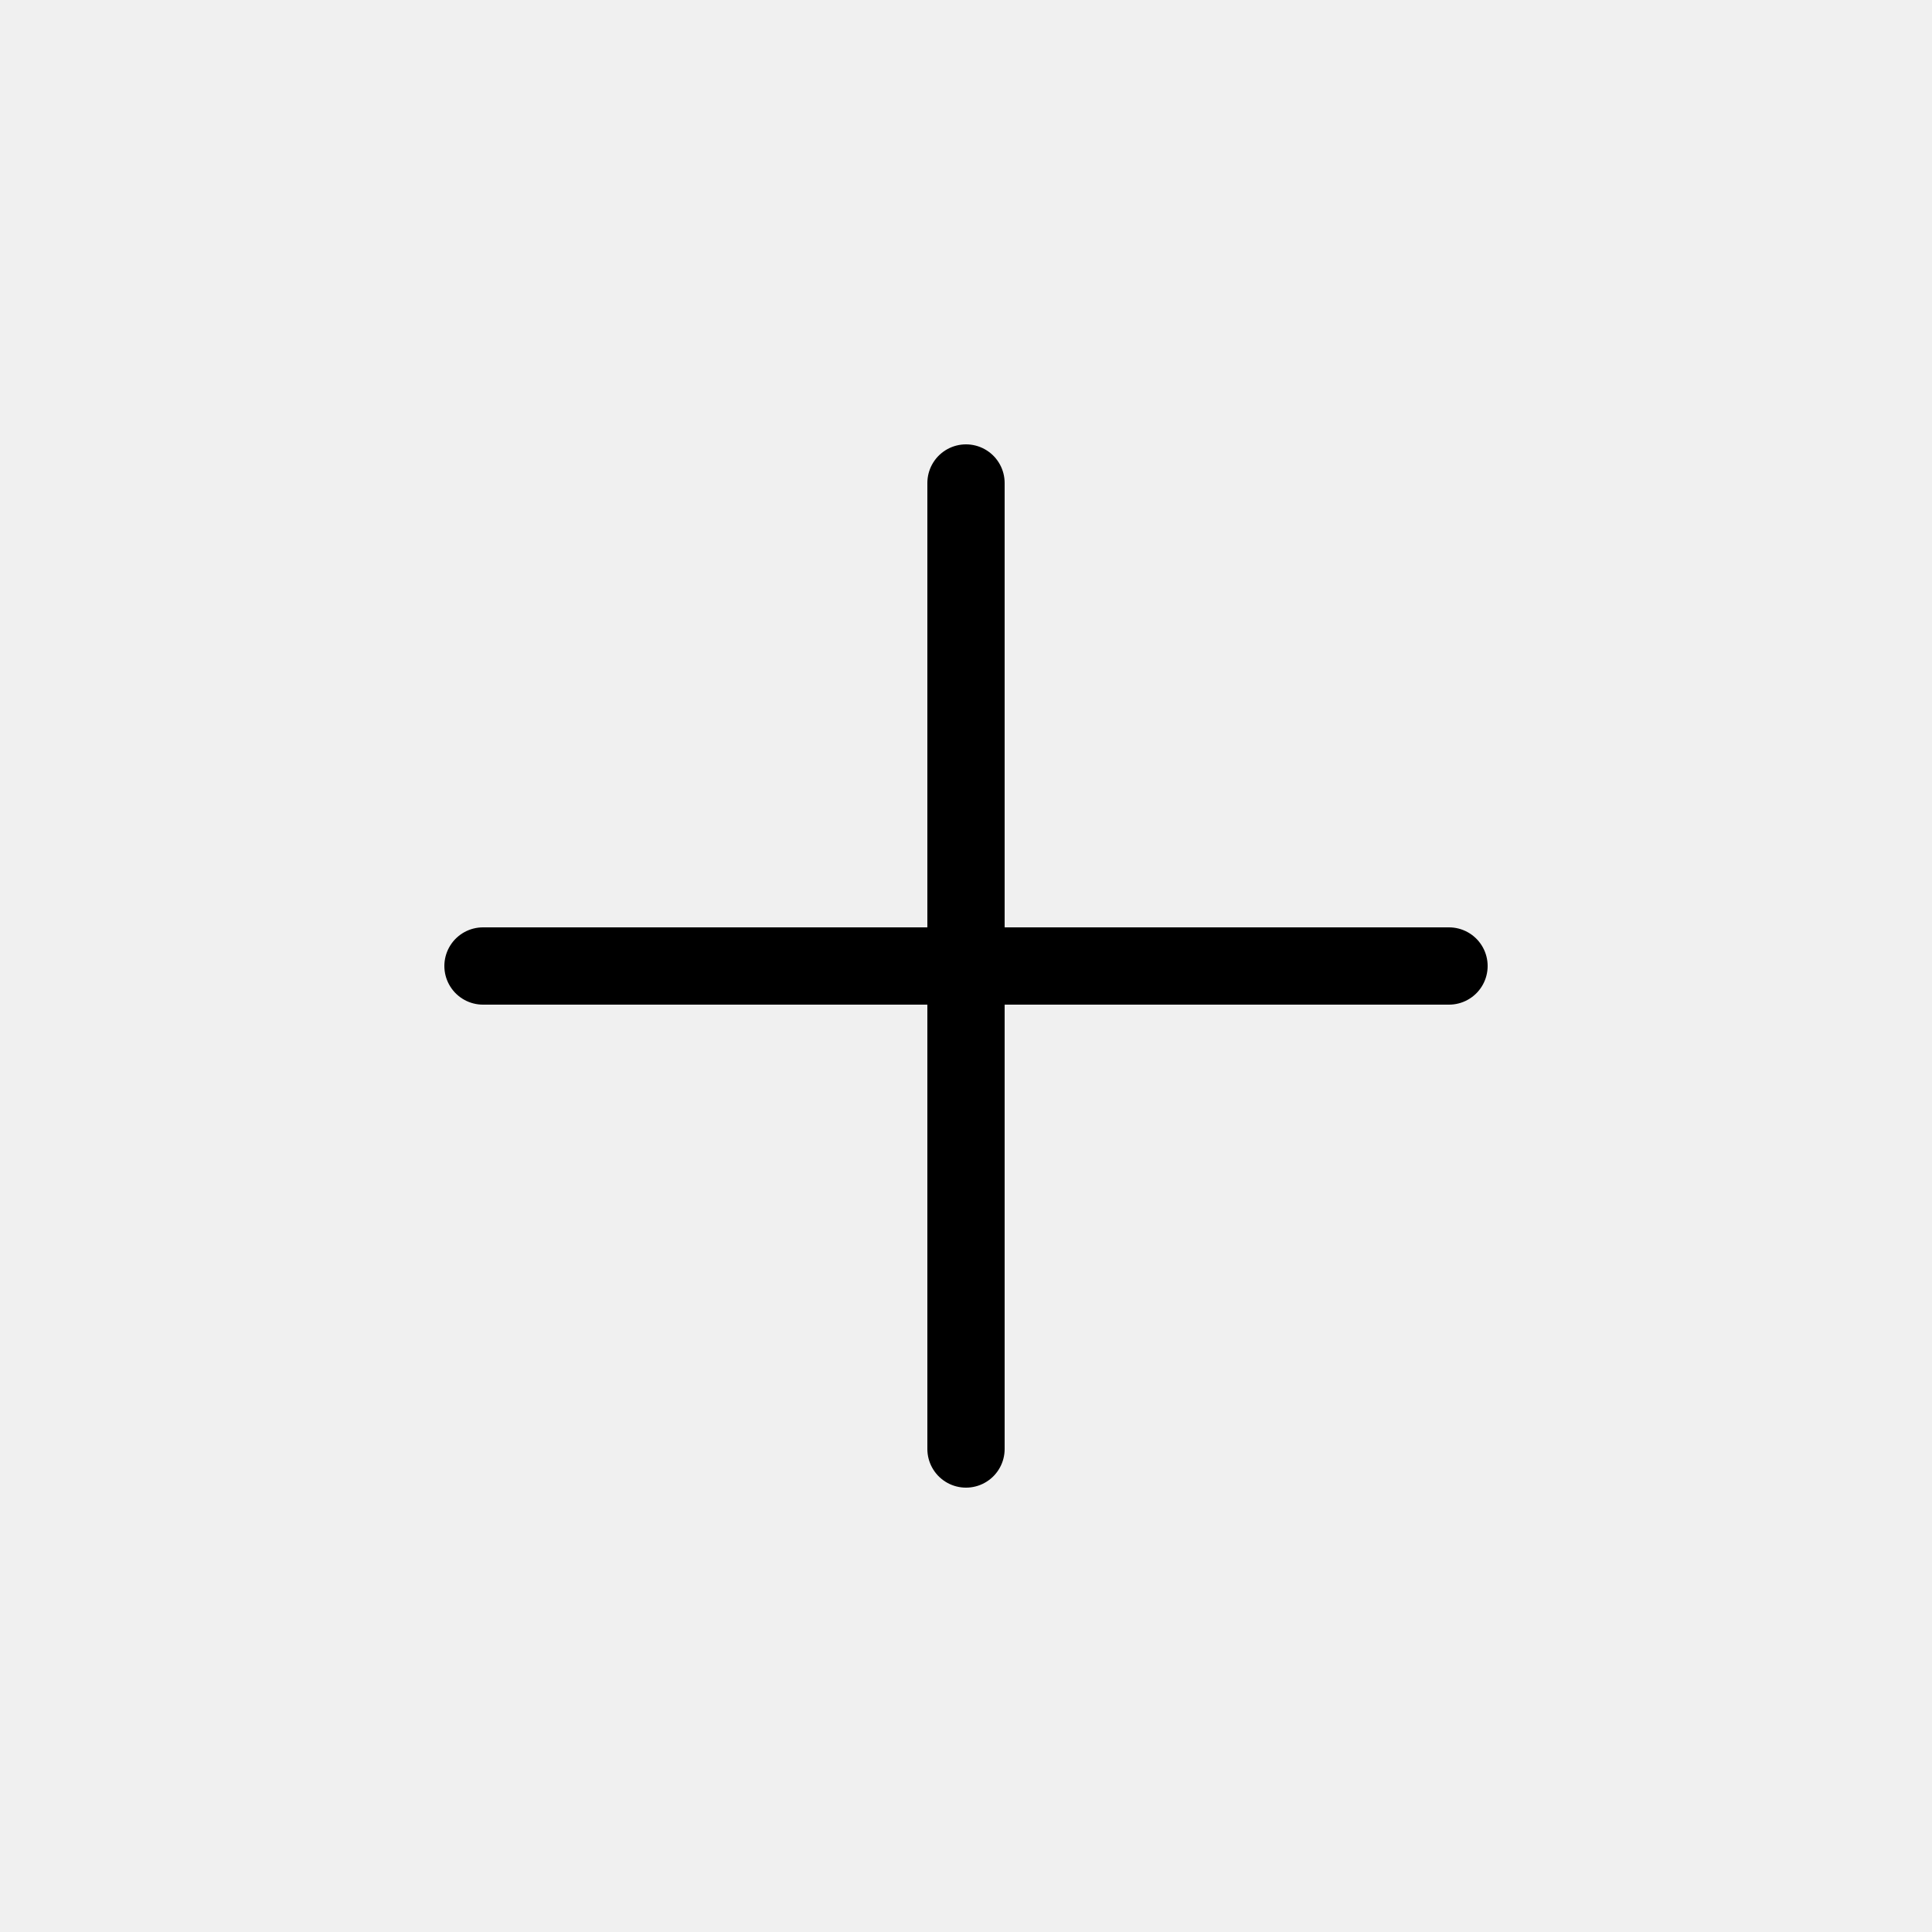
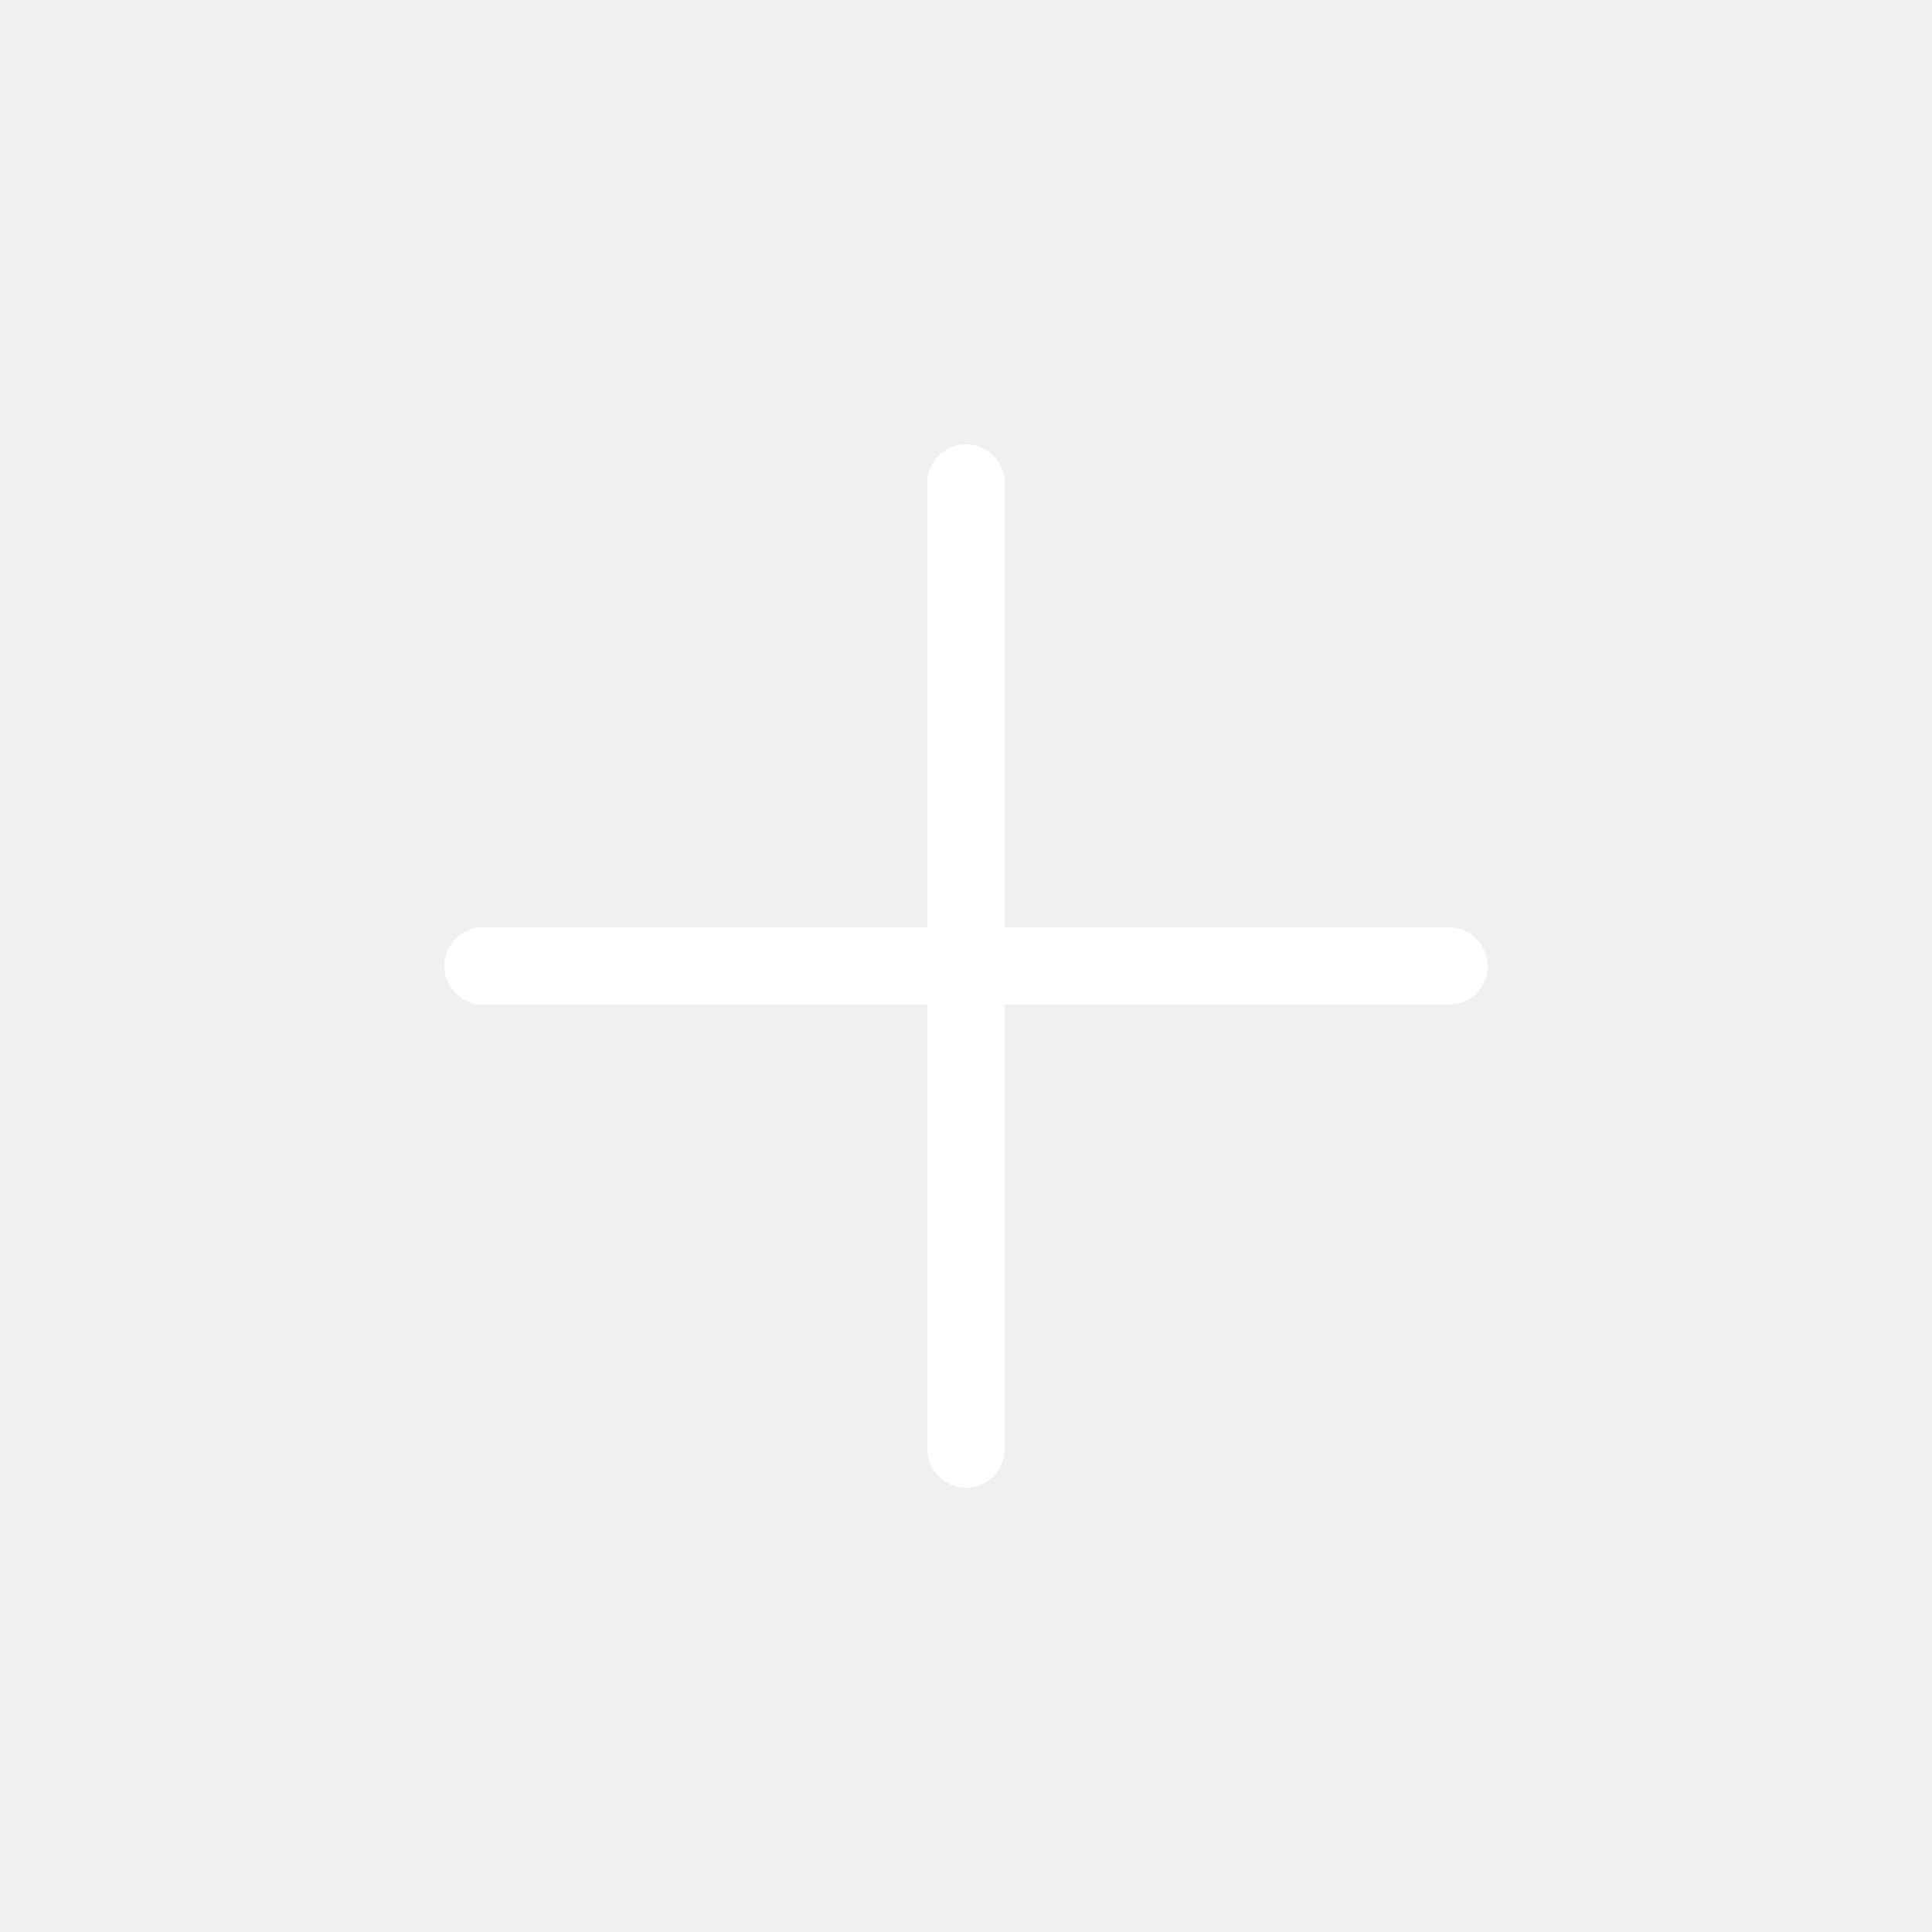
<svg xmlns="http://www.w3.org/2000/svg" width="800px" height="800px" viewBox="0 0 24 24" fill="none">
  <g id="SVGRepo_bgCarrier" stroke-width="0" />
  <g id="SVGRepo_tracerCarrier" stroke-linecap="round" stroke-linejoin="round" />
  <g id="SVGRepo_iconCarrier">
    <g id="Edit / Add_Plus">
-       <path id="Vector" d="M6 12H12M12 12H18M12 12V18M12 12V6" stroke="#000000" stroke-width="0.96" stroke-linecap="round" stroke-linejoin="round" />
+       <path id="Vector" d="M6 12H12M12 12H18M12 12V18M12 12V6" stroke="white" stroke-width="0.96" stroke-linecap="round" stroke-linejoin="round" />
    </g>
  </g>
</svg>
